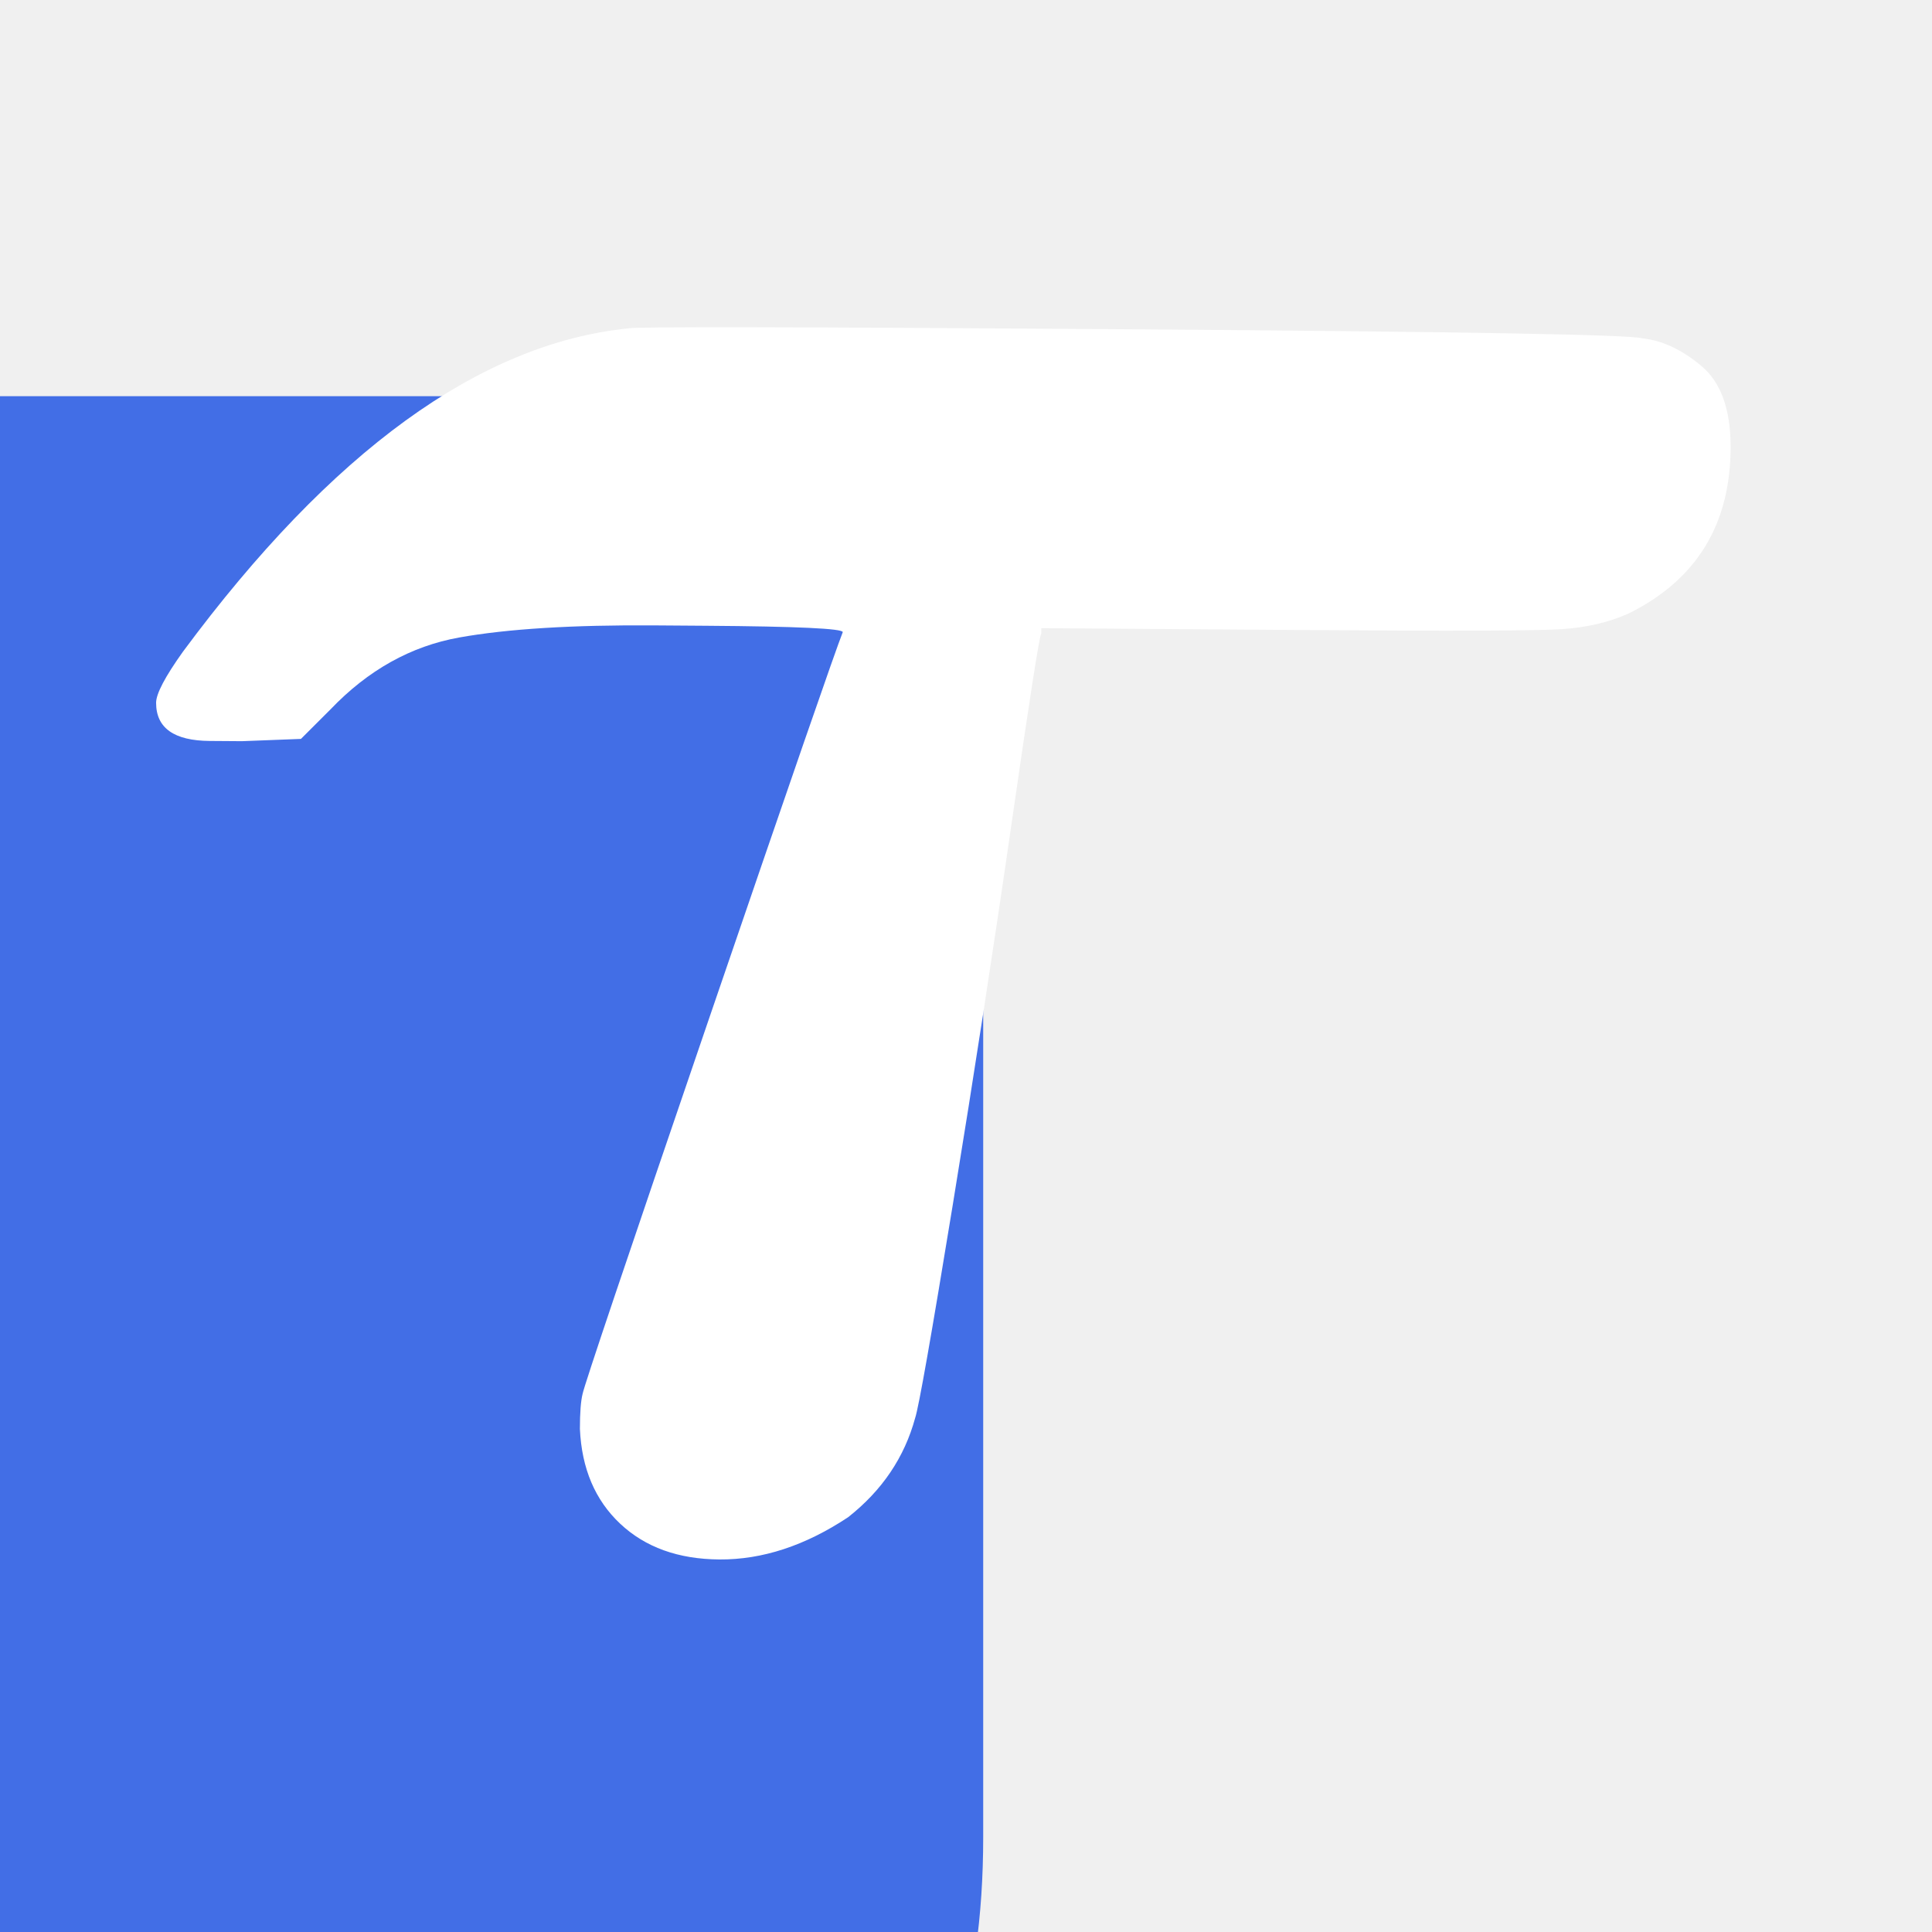
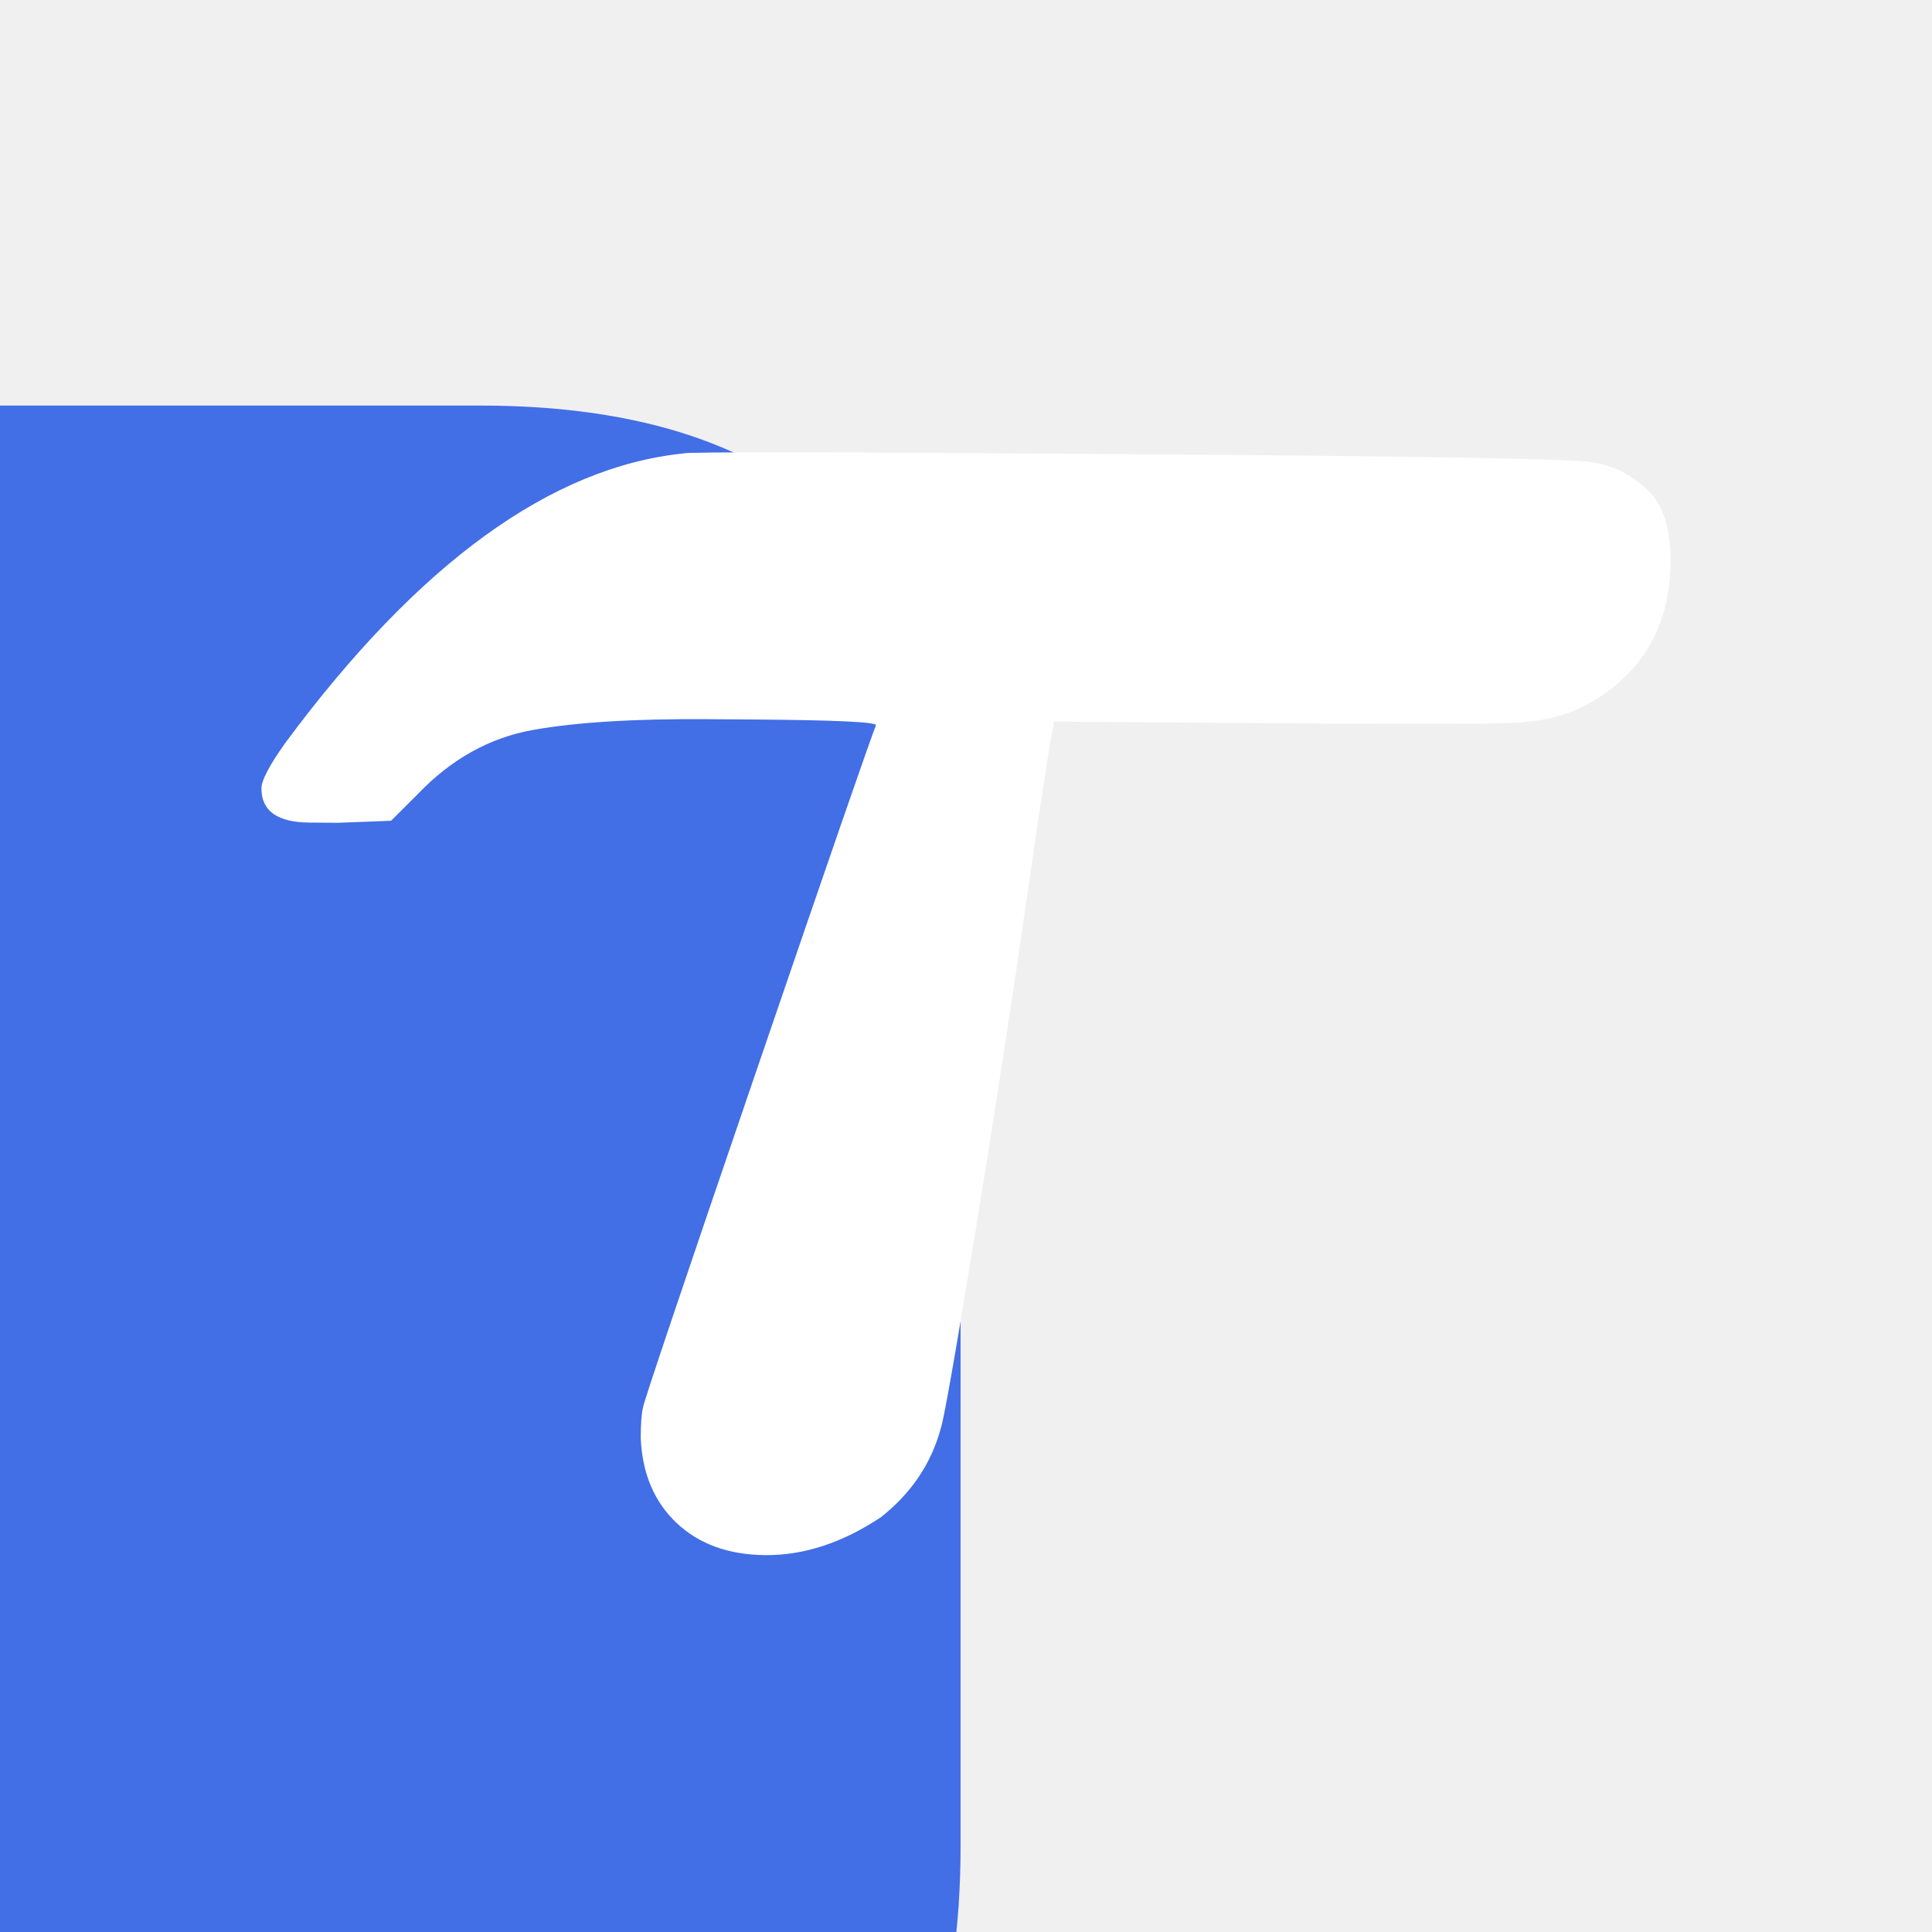
<svg xmlns="http://www.w3.org/2000/svg" viewBox="0 0 512 512">
-   <path d="M160-20q90-90 180 0l180 180q90 90 0 180L340 520q-90 90-180 0L-20 340q-90-90 0-180Z" style="fill:#426ee6;paint-order:fill;stroke-width:0;transform-box:fill-box;transform-origin:50% 50%" transform="rotate(45 -4.243 10.243)" />
-   <path d="m64.115 196.421-8.531-.061c-9.477-.068-14.216-3.438-14.216-10.112 0-2.384 2.369-6.896 7.108-13.536 39.334-53.112 78.667-81.673 118-85.683.474-.473 44.783-.395 132.928.232 87.67.625 132.927 1.425 135.77 2.398 5.213.514 10.426 2.935 15.639 7.262 5.212 4.328 7.819 11.497 7.819 21.508 0 20.499-9.004 35.213-27.012 44.142-5.213 2.347-11.137 3.735-17.771 4.164-6.635.429-29.145.507-67.53.234l-70.373-.501v1.43c-.474.473-3.08 17.139-7.82 49.999-4.739 32.859-9.951 66.669-15.638 101.428-5.687 34.76-9.004 53.567-9.952 56.42-2.843 10.468-8.767 19.245-17.771 26.331-11.373 7.546-22.746 11.279-34.12 11.198-10.9-.077-19.666-3.239-26.301-9.483-6.634-6.244-10.189-14.612-10.663-25.104 0-4.29.237-7.387.711-9.29.473-2.381 11.61-35.433 33.409-99.158 21.8-63.724 33.647-97.963 35.542-102.716 0-.954-12.084-1.517-36.252-1.689l-13.506-.096c-21.799-.156-39.097.913-51.892 3.205-12.795 2.293-24.169 8.647-34.12 19.064l-7.82 7.81-15.638.604Z" style="fill:#fff" />
+   <path fill="#426ee6" d="M166.001-14.001c60-60 120-60 180 0L526.002 166c59.996 60 59.996 120 0 180.001l-180.001 180c-60 60-120 60-180 0l-180-180c-60-60.001-60-120.001 0-180.001l180-180.001Z" paint-order="fill" style="transform-box:fill-box" transform="rotate(45 0 0)" transform-origin="50% 50%" />
+   <path fill="#fff" d="m89.642 218.049-7.635-.054c-8.481-.061-12.723-3.077-12.723-9.05 0-2.133 2.12-6.171 6.361-12.113 35.202-47.533 70.403-73.094 105.605-76.683.424-.423 40.079-.354 118.964.208 78.461.56 118.964 1.275 121.508 2.146 4.665.46 9.33 2.626 13.997 6.499 4.664 3.873 6.997 10.29 6.997 19.248 0 18.347-8.058 31.515-24.175 39.506-4.665 2.1-9.966 3.343-15.904 3.727-5.938.383-26.083.453-60.436.208l-62.98-.448v1.28c-.425.423-2.758 15.339-6.999 44.747a4853.871 4853.871 0 0 1-13.996 90.773c-5.089 31.108-8.057 47.94-8.906 50.494-2.545 9.367-7.846 17.223-15.904 23.564-10.178 6.754-20.357 10.095-30.536 10.022-9.755-.069-17.6-2.898-23.538-8.486-5.938-5.588-9.119-13.078-9.543-22.468 0-3.839.212-6.61.636-8.314.424-2.131 10.39-31.71 29.899-88.742 19.511-57.029 30.113-87.671 31.809-91.926 0-.853-10.814-1.357-32.444-1.511l-12.087-.086c-19.509-.139-34.99.817-46.44 2.868-11.452 2.052-21.631 7.739-30.537 17.062l-6.999 6.99-13.994.539Z" />
</svg>
